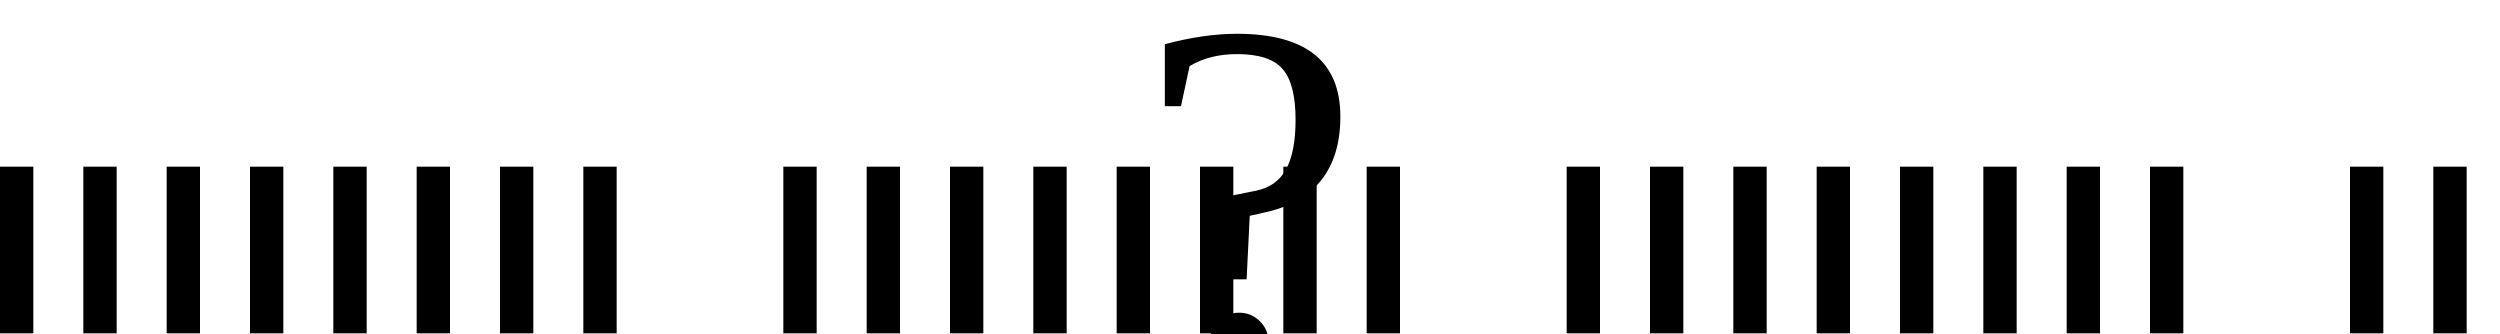
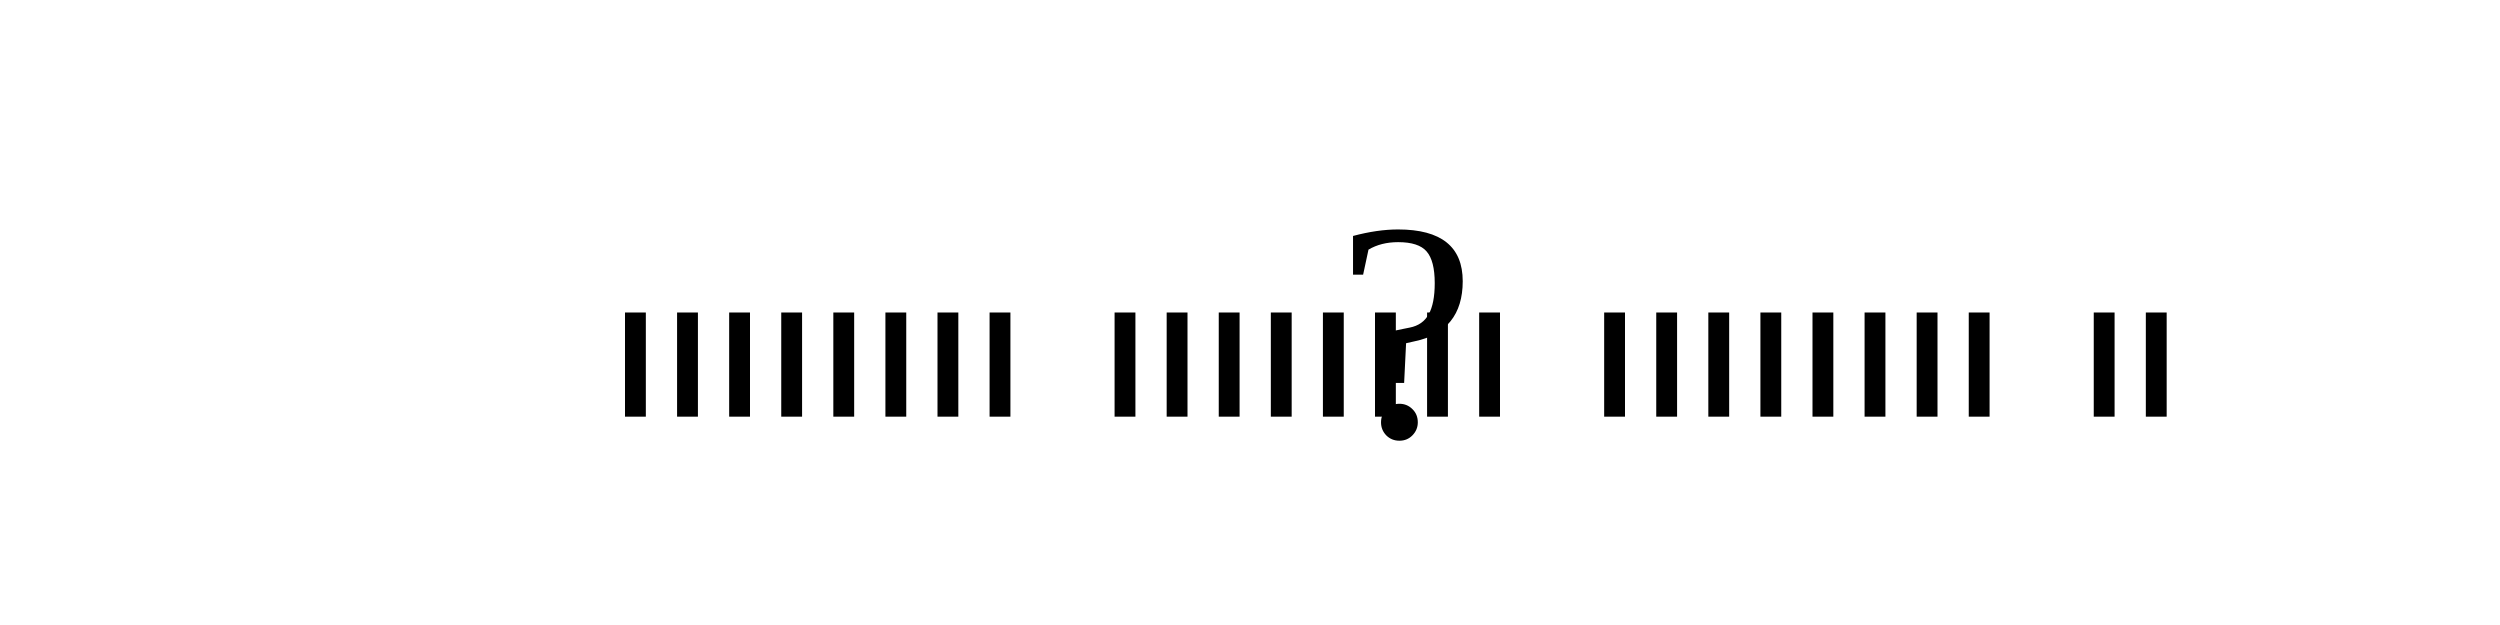
- <svg width="150" height="20" class="stroke-base-content">
+ <svg xmlns="http://www.w3.org/2000/svg" width="400" height="100" viewBox="0 -20 120 60" overflow="visible">
  <line x1="0" y1="15" x2="150" y2="15" stroke="black" stroke-width="10" stroke-dasharray="2,3,2,3,2,3,2,3,2,3,2,3,2,3,2,10" />
  <text x="75" y="15" overflow="visible" text-anchor="middle" dominant-baseline="middle" font-size="30" fill="black">?</text>
</svg>
